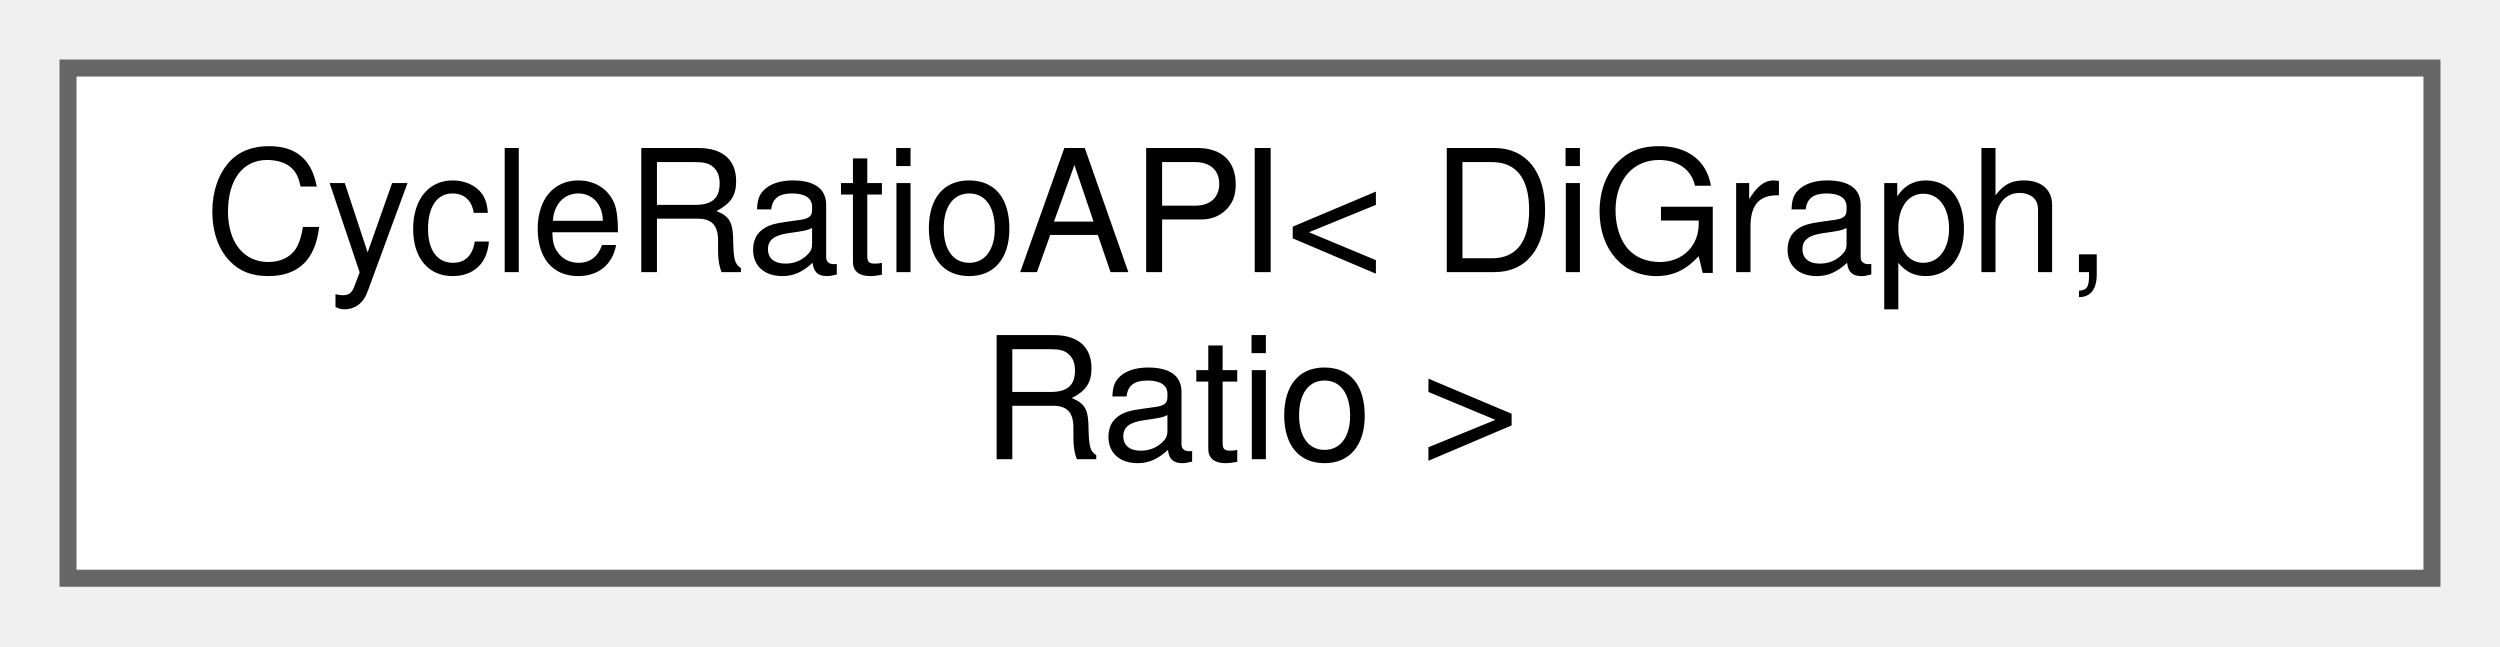
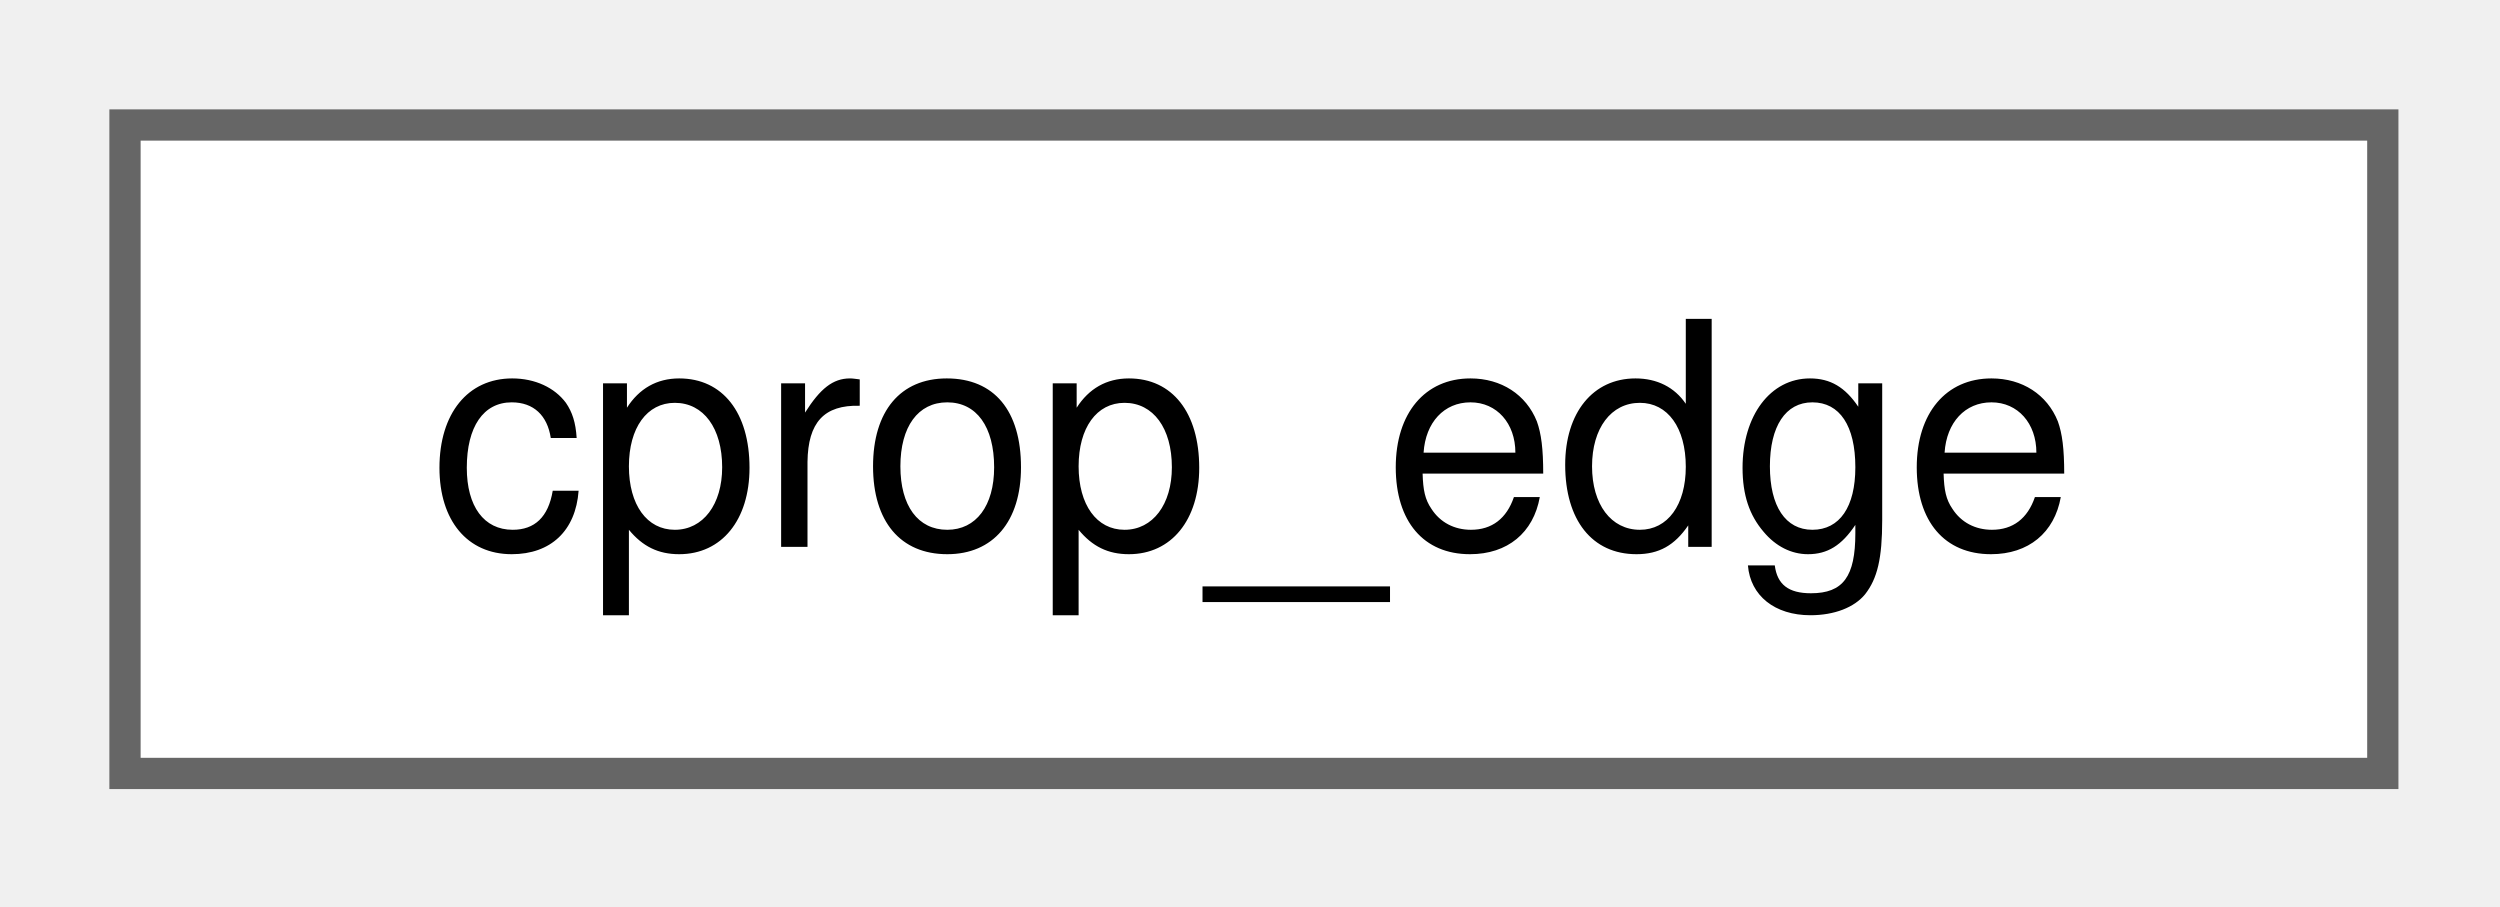
- <svg xmlns="http://www.w3.org/2000/svg" xmlns:xlink="http://www.w3.org/1999/xlink" width="147pt" height="38pt" viewBox="0.00 0.00 147.00 38.00">
-   <g id="graph0" class="graph" transform="scale(1 1) rotate(0) translate(4 34)">
+ <svg xmlns="http://www.w3.org/2000/svg" xmlns:xlink="http://www.w3.org/1999/xlink" width="80pt" height="29pt" viewBox="0.00 0.00 80.00 29.00">
+   <g id="graph0" class="graph" transform="scale(1 1) rotate(0) translate(4 24.75)">
    <g id="Node000000" class="node">
      <g id="a_Node000000">
-         <a xlink:href="classCycleRatioAPI.html" target="_top" xlink:title=" ">
-           <polygon fill="white" stroke="#666666" points="139,-30 0,-30 0,0 139,0 139,-30" />
-           <text text-anchor="start" x="8" y="-18" font-family="Helvetica,sans-Serif" font-size="10.00">CycleRatioAPI&lt; DiGraph,</text>
-           <text text-anchor="middle" x="69.5" y="-7" font-family="Helvetica,sans-Serif" font-size="10.00"> Ratio &gt;</text>
+         <a xlink:href="structcprop__edge.html" target="_top" xlink:title="Edge carrying a (mu, sigma) column pair (C-PROP).">
+           <polygon fill="white" stroke="#666666" points="72.25,-20.75 0,-20.75 0,0 72.25,0 72.25,-20.75" />
+           <text xml:space="preserve" text-anchor="middle" x="36.12" y="-7.25" font-family="Helvetica,sans-Serif" font-size="10.00">cprop_edge</text>
        </a>
      </g>
    </g>
  </g>
</svg>
